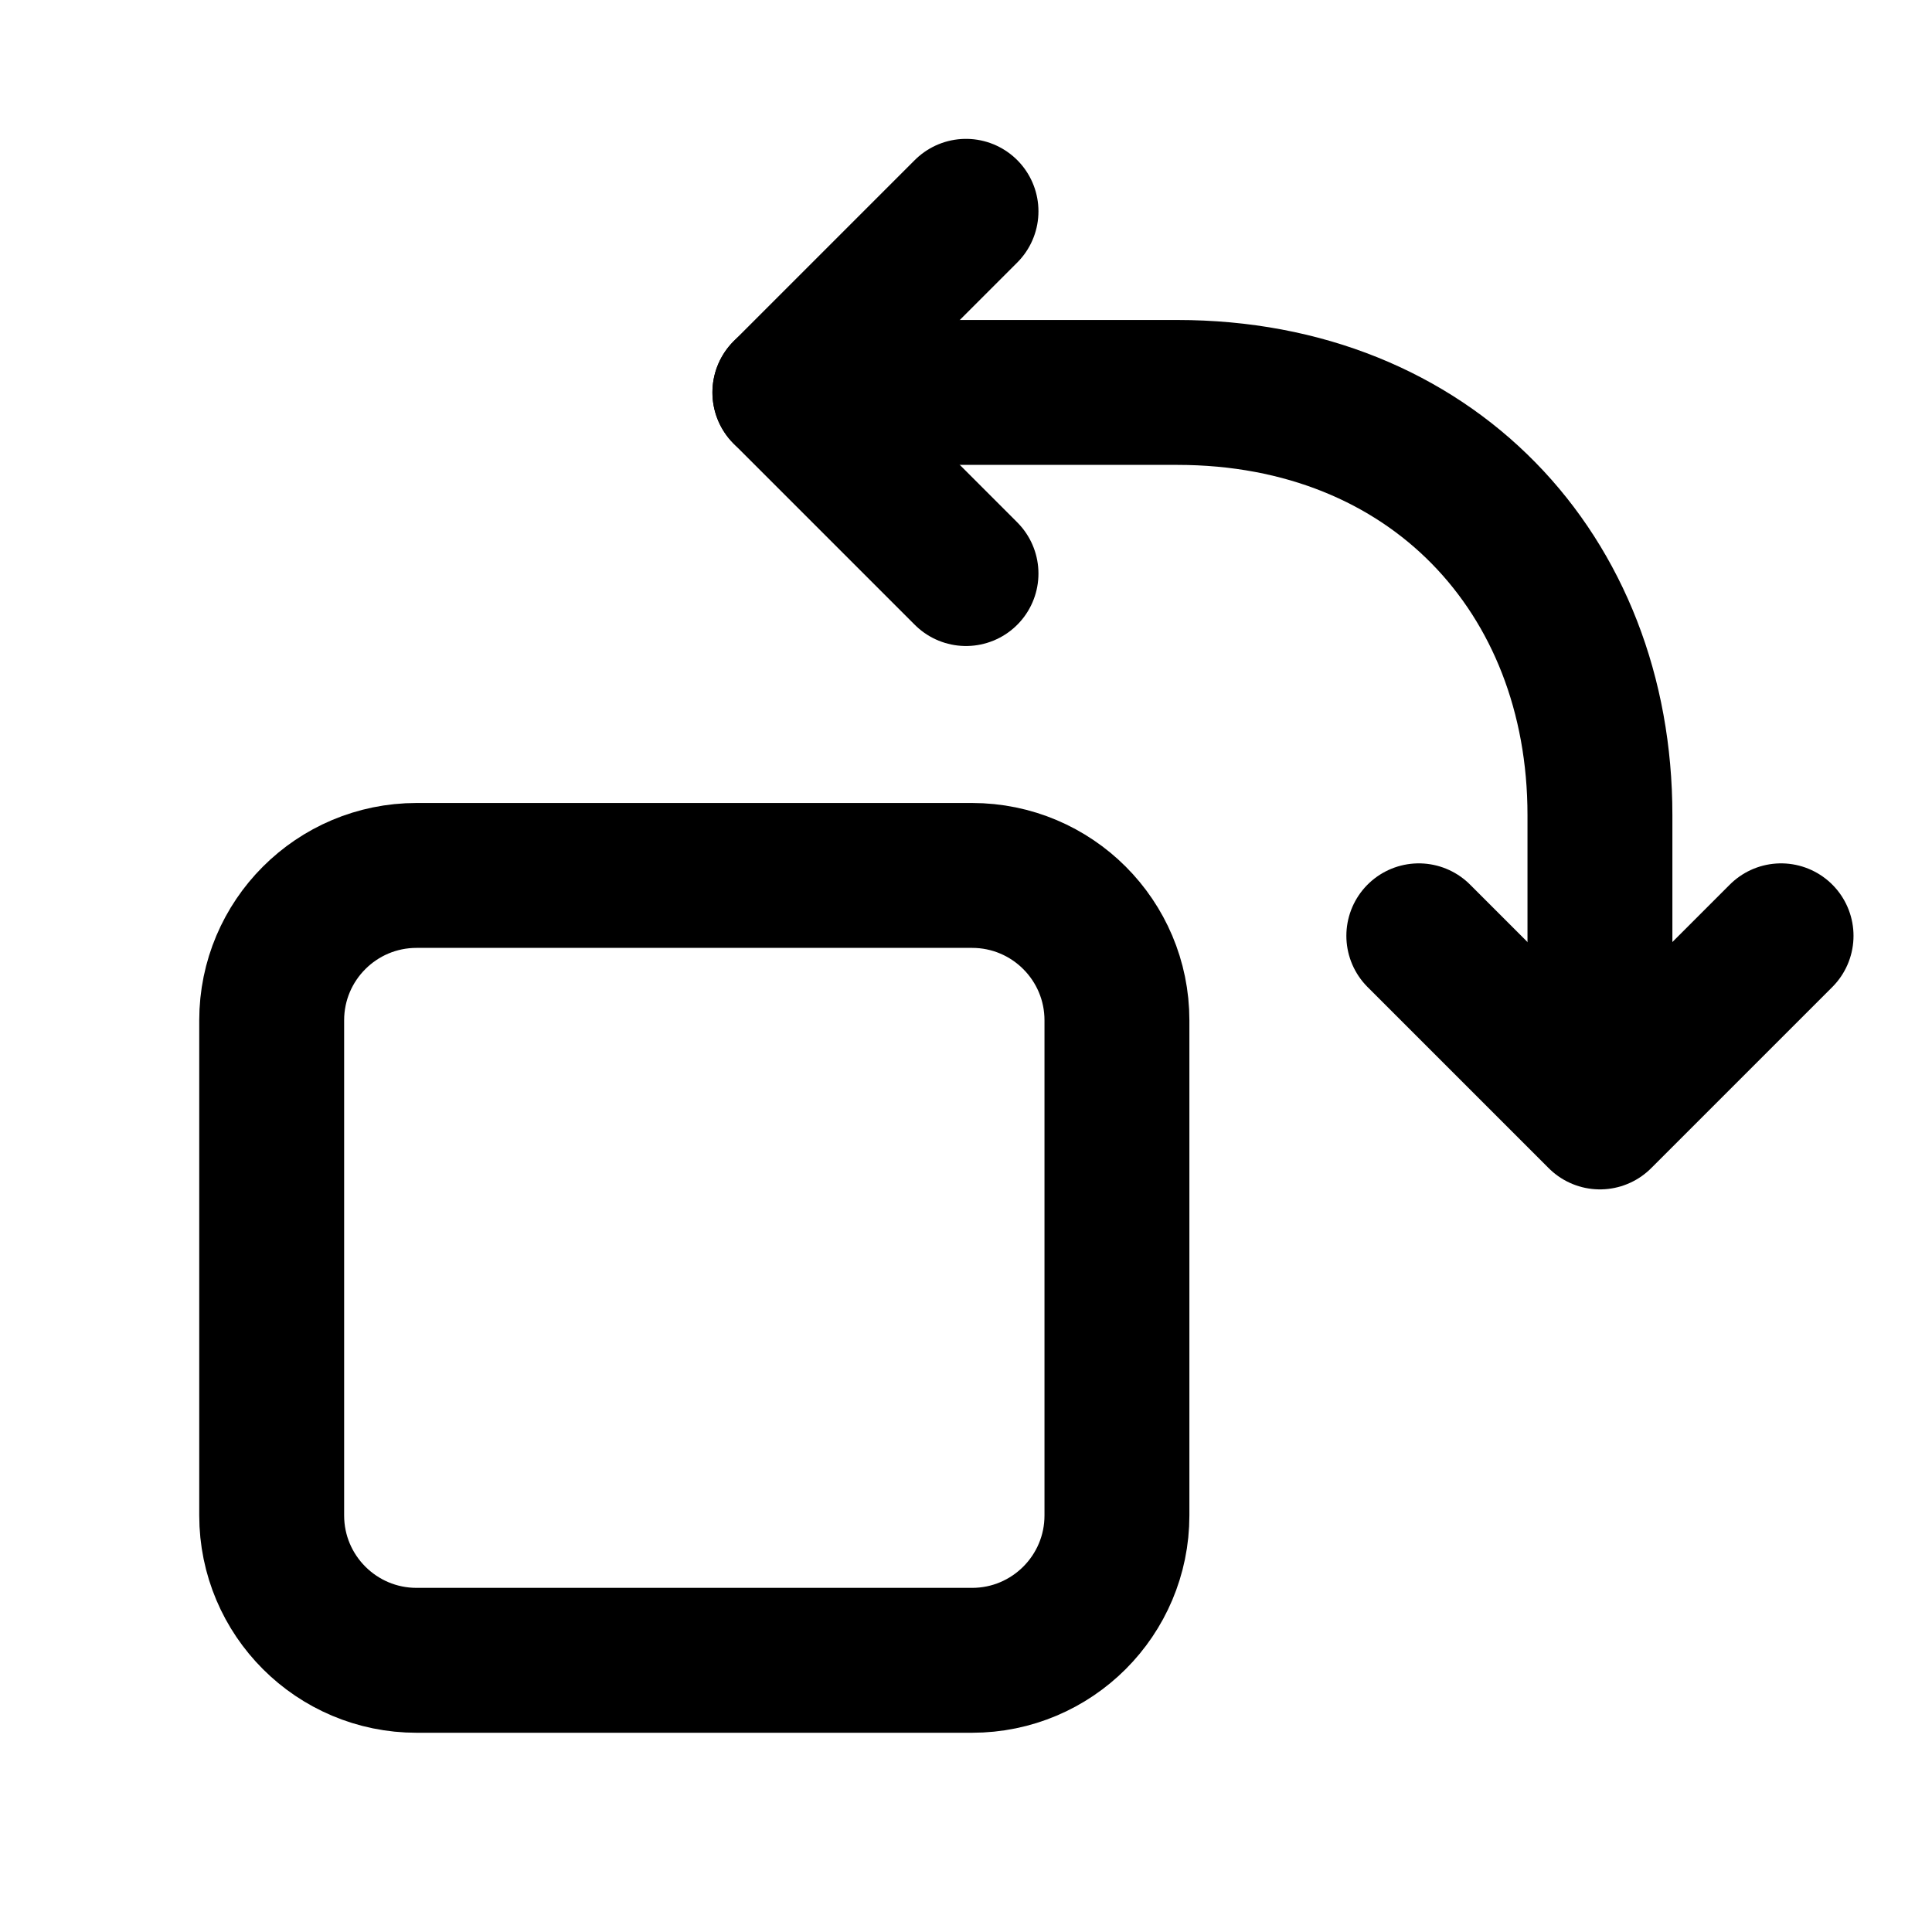
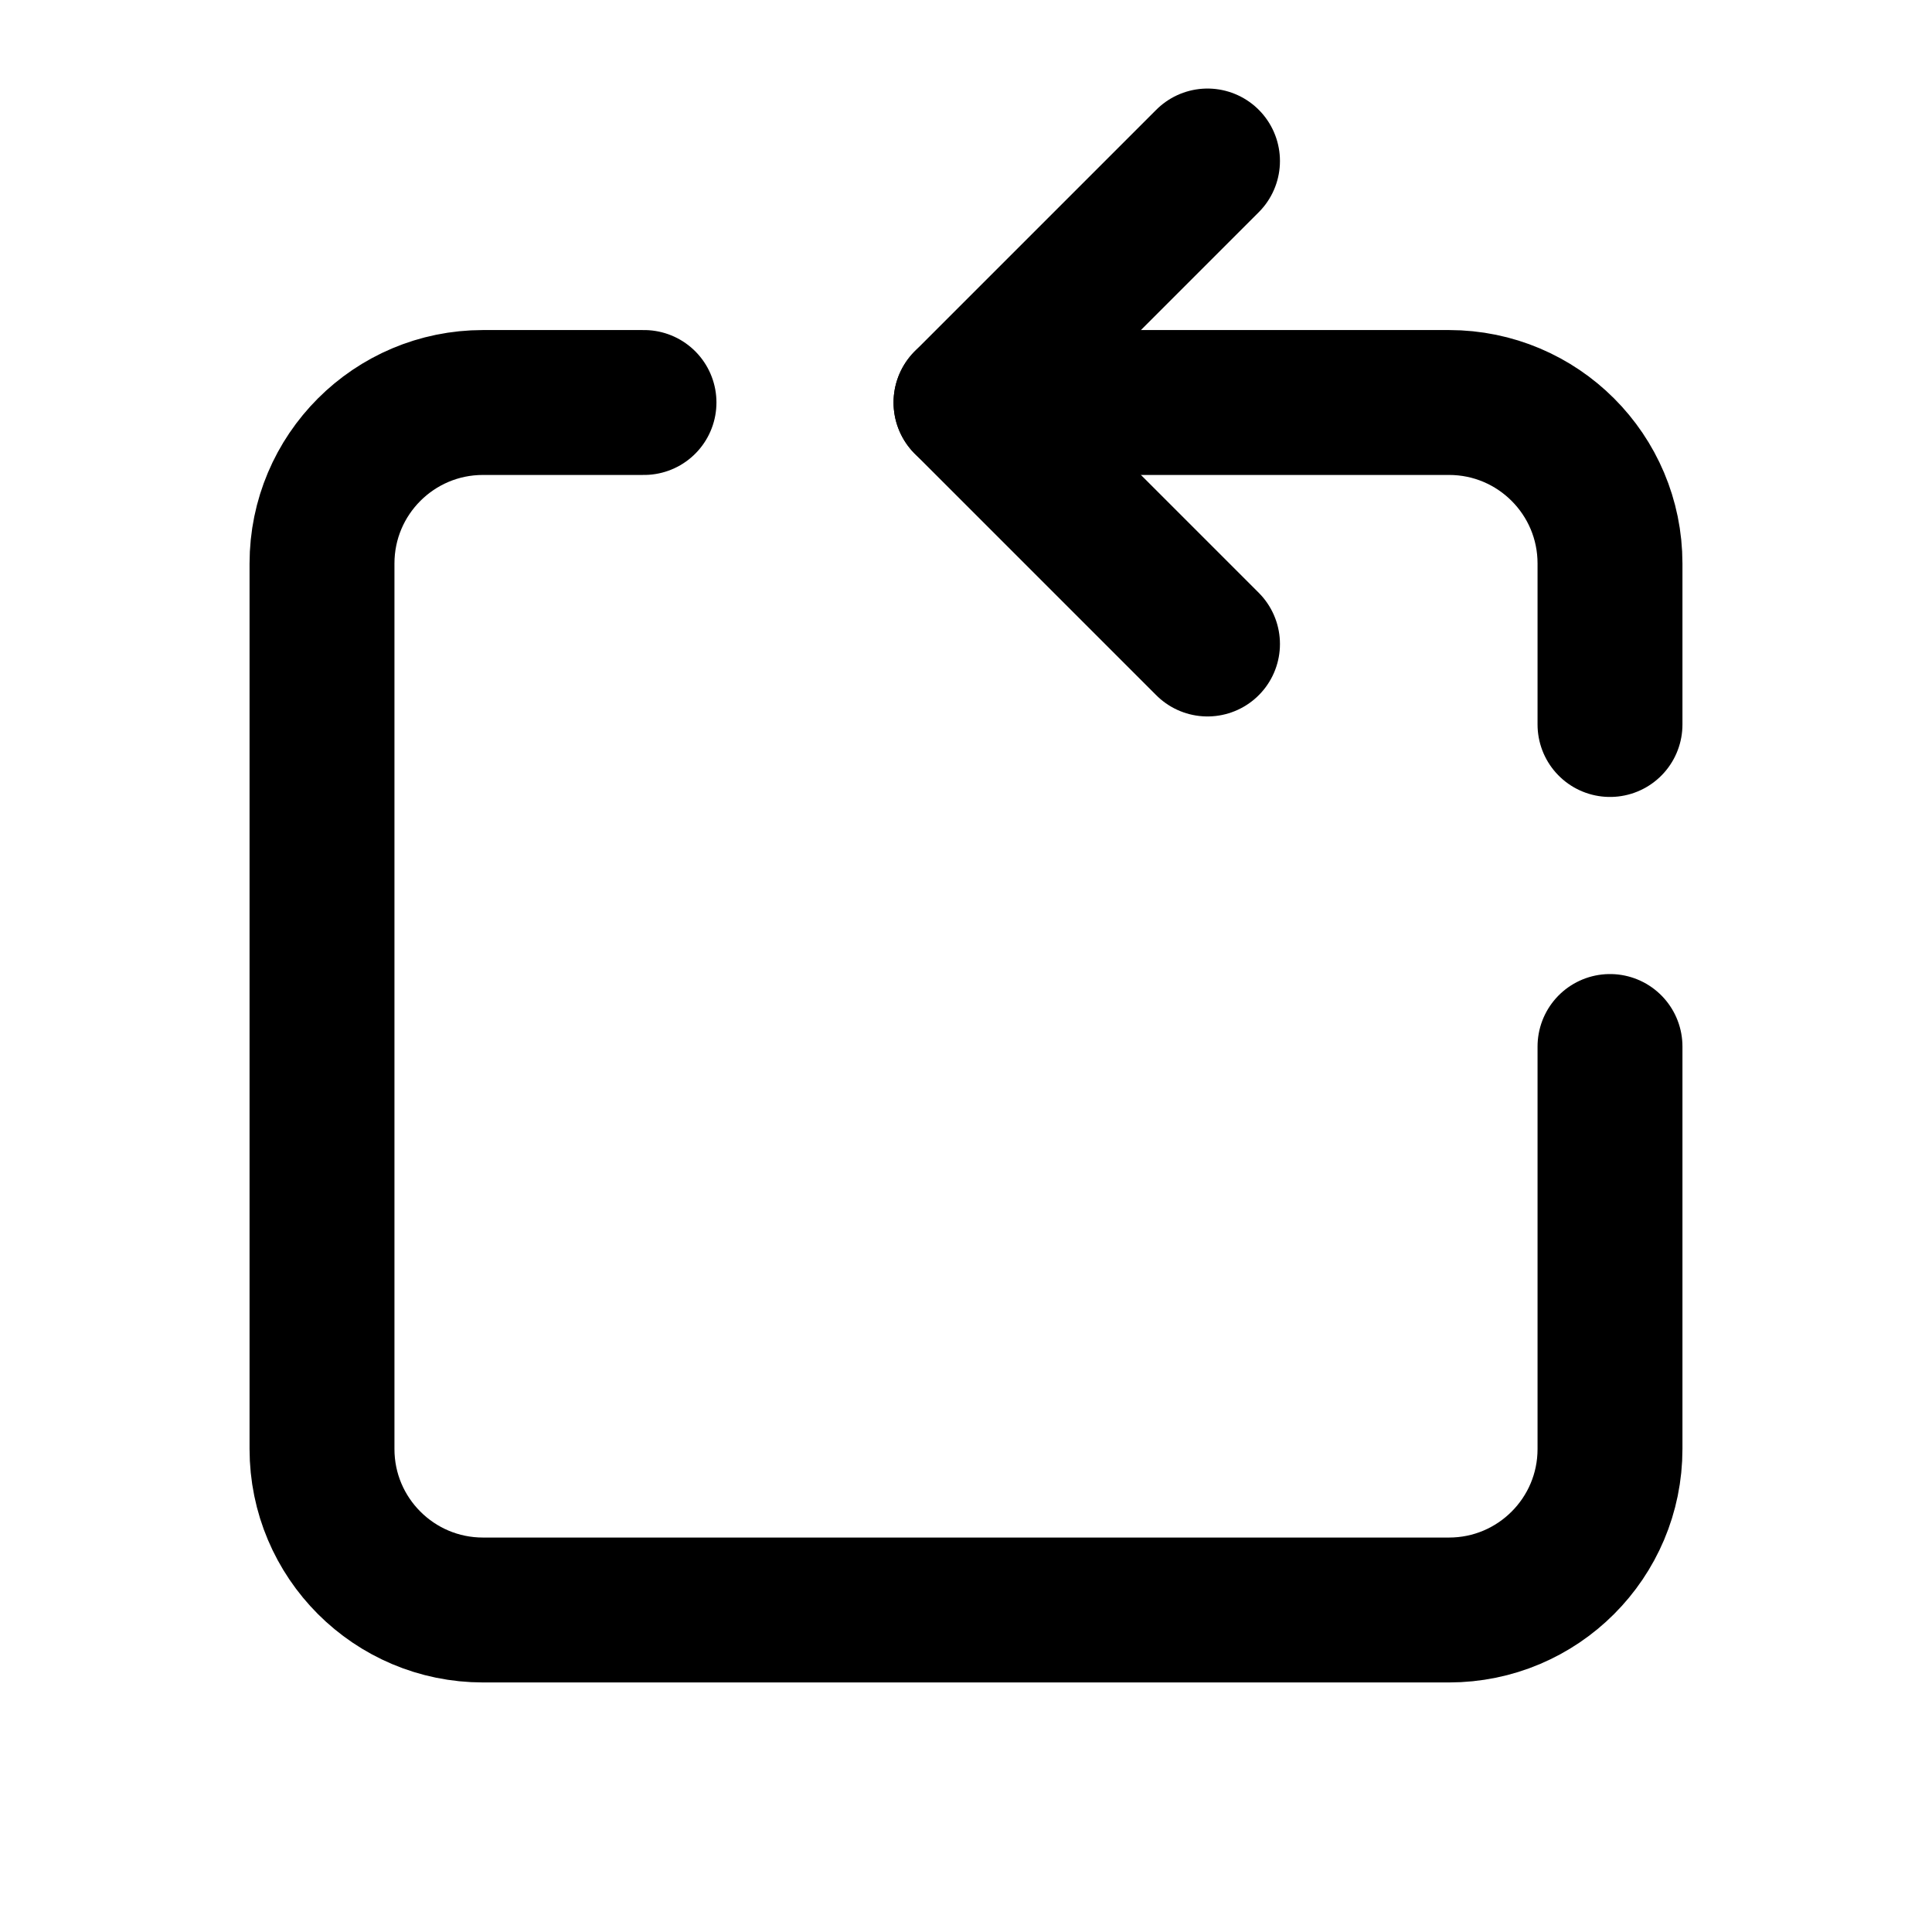
- <svg xmlns="http://www.w3.org/2000/svg" width="16" height="16" viewBox="0 0 16 16" fill="none">
-   <rect x="2.25" y="7.25" width="7" height="6.5" rx="1.2" stroke="black" stroke-width="1.2" />
-   <path d="M6.5 3.25H9.75C11.85 3.25 13.25 4.75 13.25 6.75V9" stroke="black" stroke-width="1.2" stroke-linecap="round" />
-   <path d="M8 1.75L6.5 3.25L8 4.75" stroke="black" stroke-width="1.2" stroke-linecap="round" stroke-linejoin="round" />
-   <path d="M11.75 7.75L13.25 9.25L14.75 7.75" stroke="black" stroke-width="1.2" stroke-linecap="round" stroke-linejoin="round" />
+ <svg xmlns="http://www.w3.org/2000/svg" width="16" height="16" viewBox="0 0 24 24" fill="none" stroke="black" stroke-width="1.8" stroke-linecap="round" stroke-linejoin="round">
+   <path d="M20 9V7a2 2 0 0 0-2-2h-6" />
+   <path d="m15 2-3 3 3 3" />
+   <path d="M20 13v5a2 2 0 0 1-2 2H6a2 2 0 0 1-2-2V7a2 2 0 0 1 2-2h2" />
</svg>
